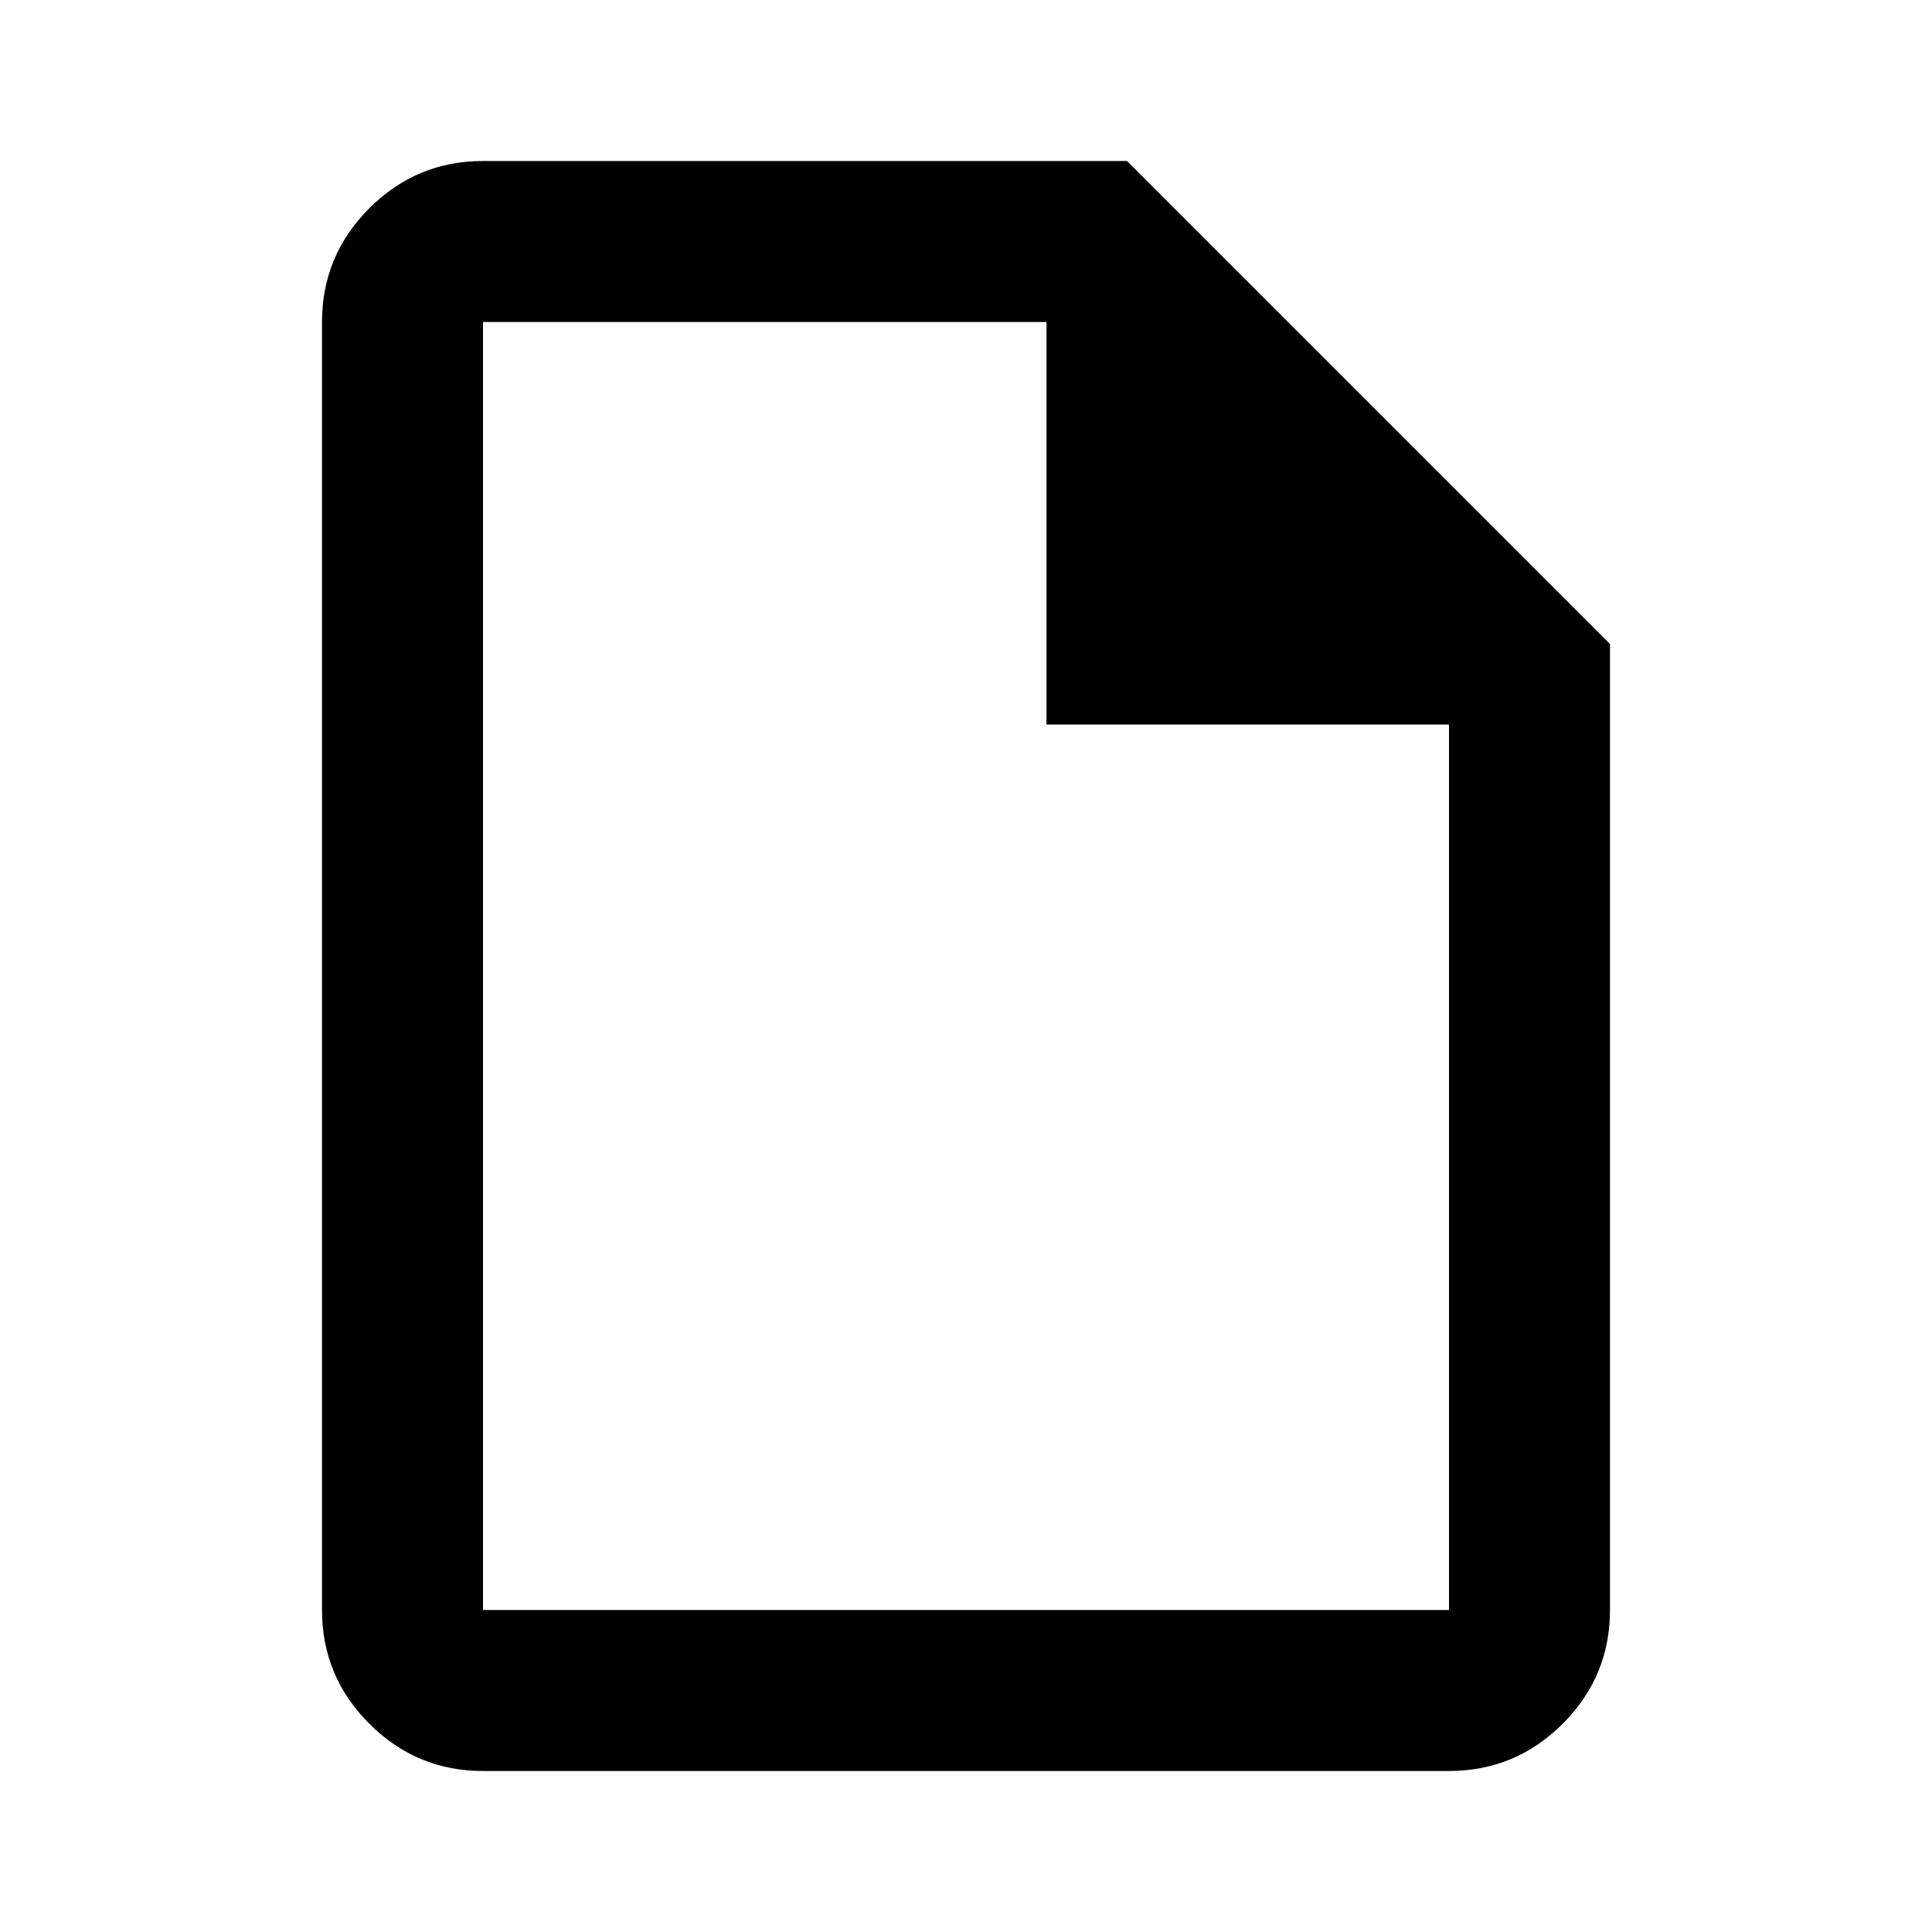
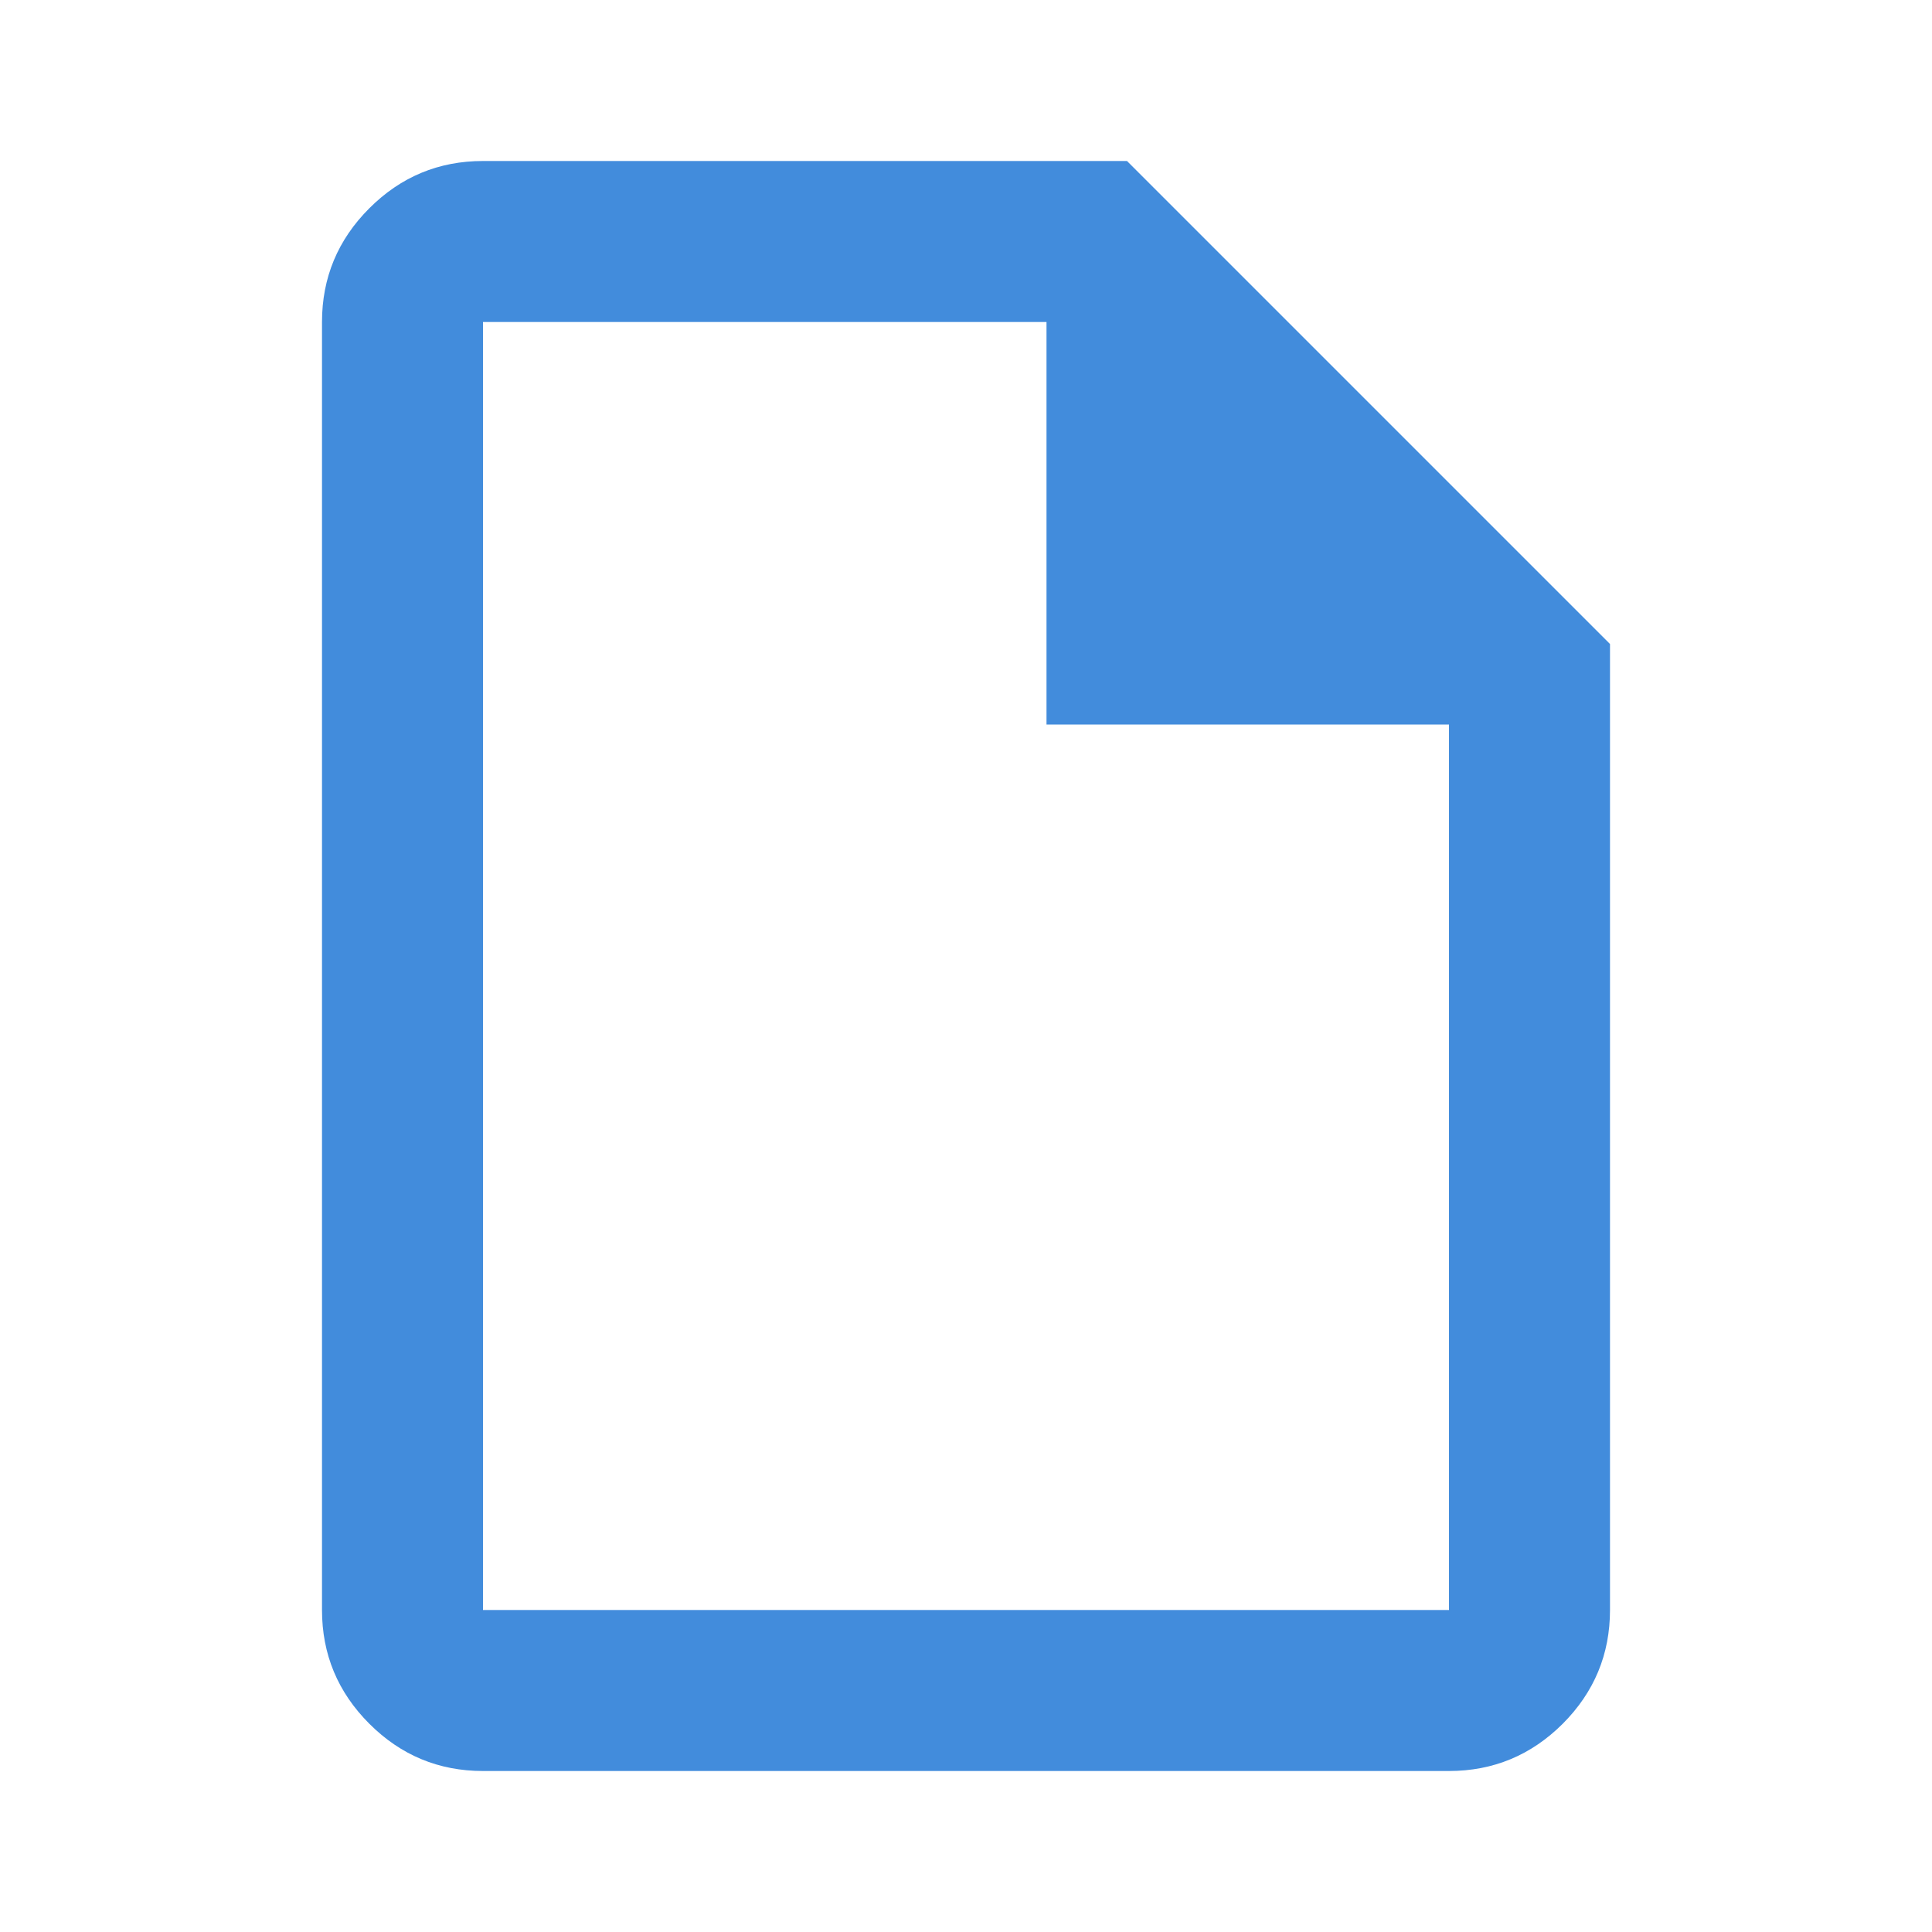
<svg xmlns="http://www.w3.org/2000/svg" width="24" height="24" viewBox="0 0 24 24" fill="none">
-   <path d="M6 22C5.45 22 4.979 21.804 4.588 21.413C4.196 21.021 4 20.55 4 20V4C4 3.45 4.196 2.979 4.588 2.587C4.979 2.196 5.45 2 6 2H14L20 8V20C20 20.55 19.804 21.021 19.413 21.413C19.021 21.804 18.55 22 18 22H6ZM13 9V4H6V20H18V9H13Z" fill="black" />
+   <path d="M6 22C5.45 22 4.979 21.804 4.588 21.413C4.196 21.021 4 20.55 4 20V4C4 3.45 4.196 2.979 4.588 2.587C4.979 2.196 5.45 2 6 2H14L20 8V20C20 20.55 19.804 21.021 19.413 21.413C19.021 21.804 18.55 22 18 22H6ZM13 9V4H6V20H18V9H13Z" fill="#428CDC" />
</svg>
